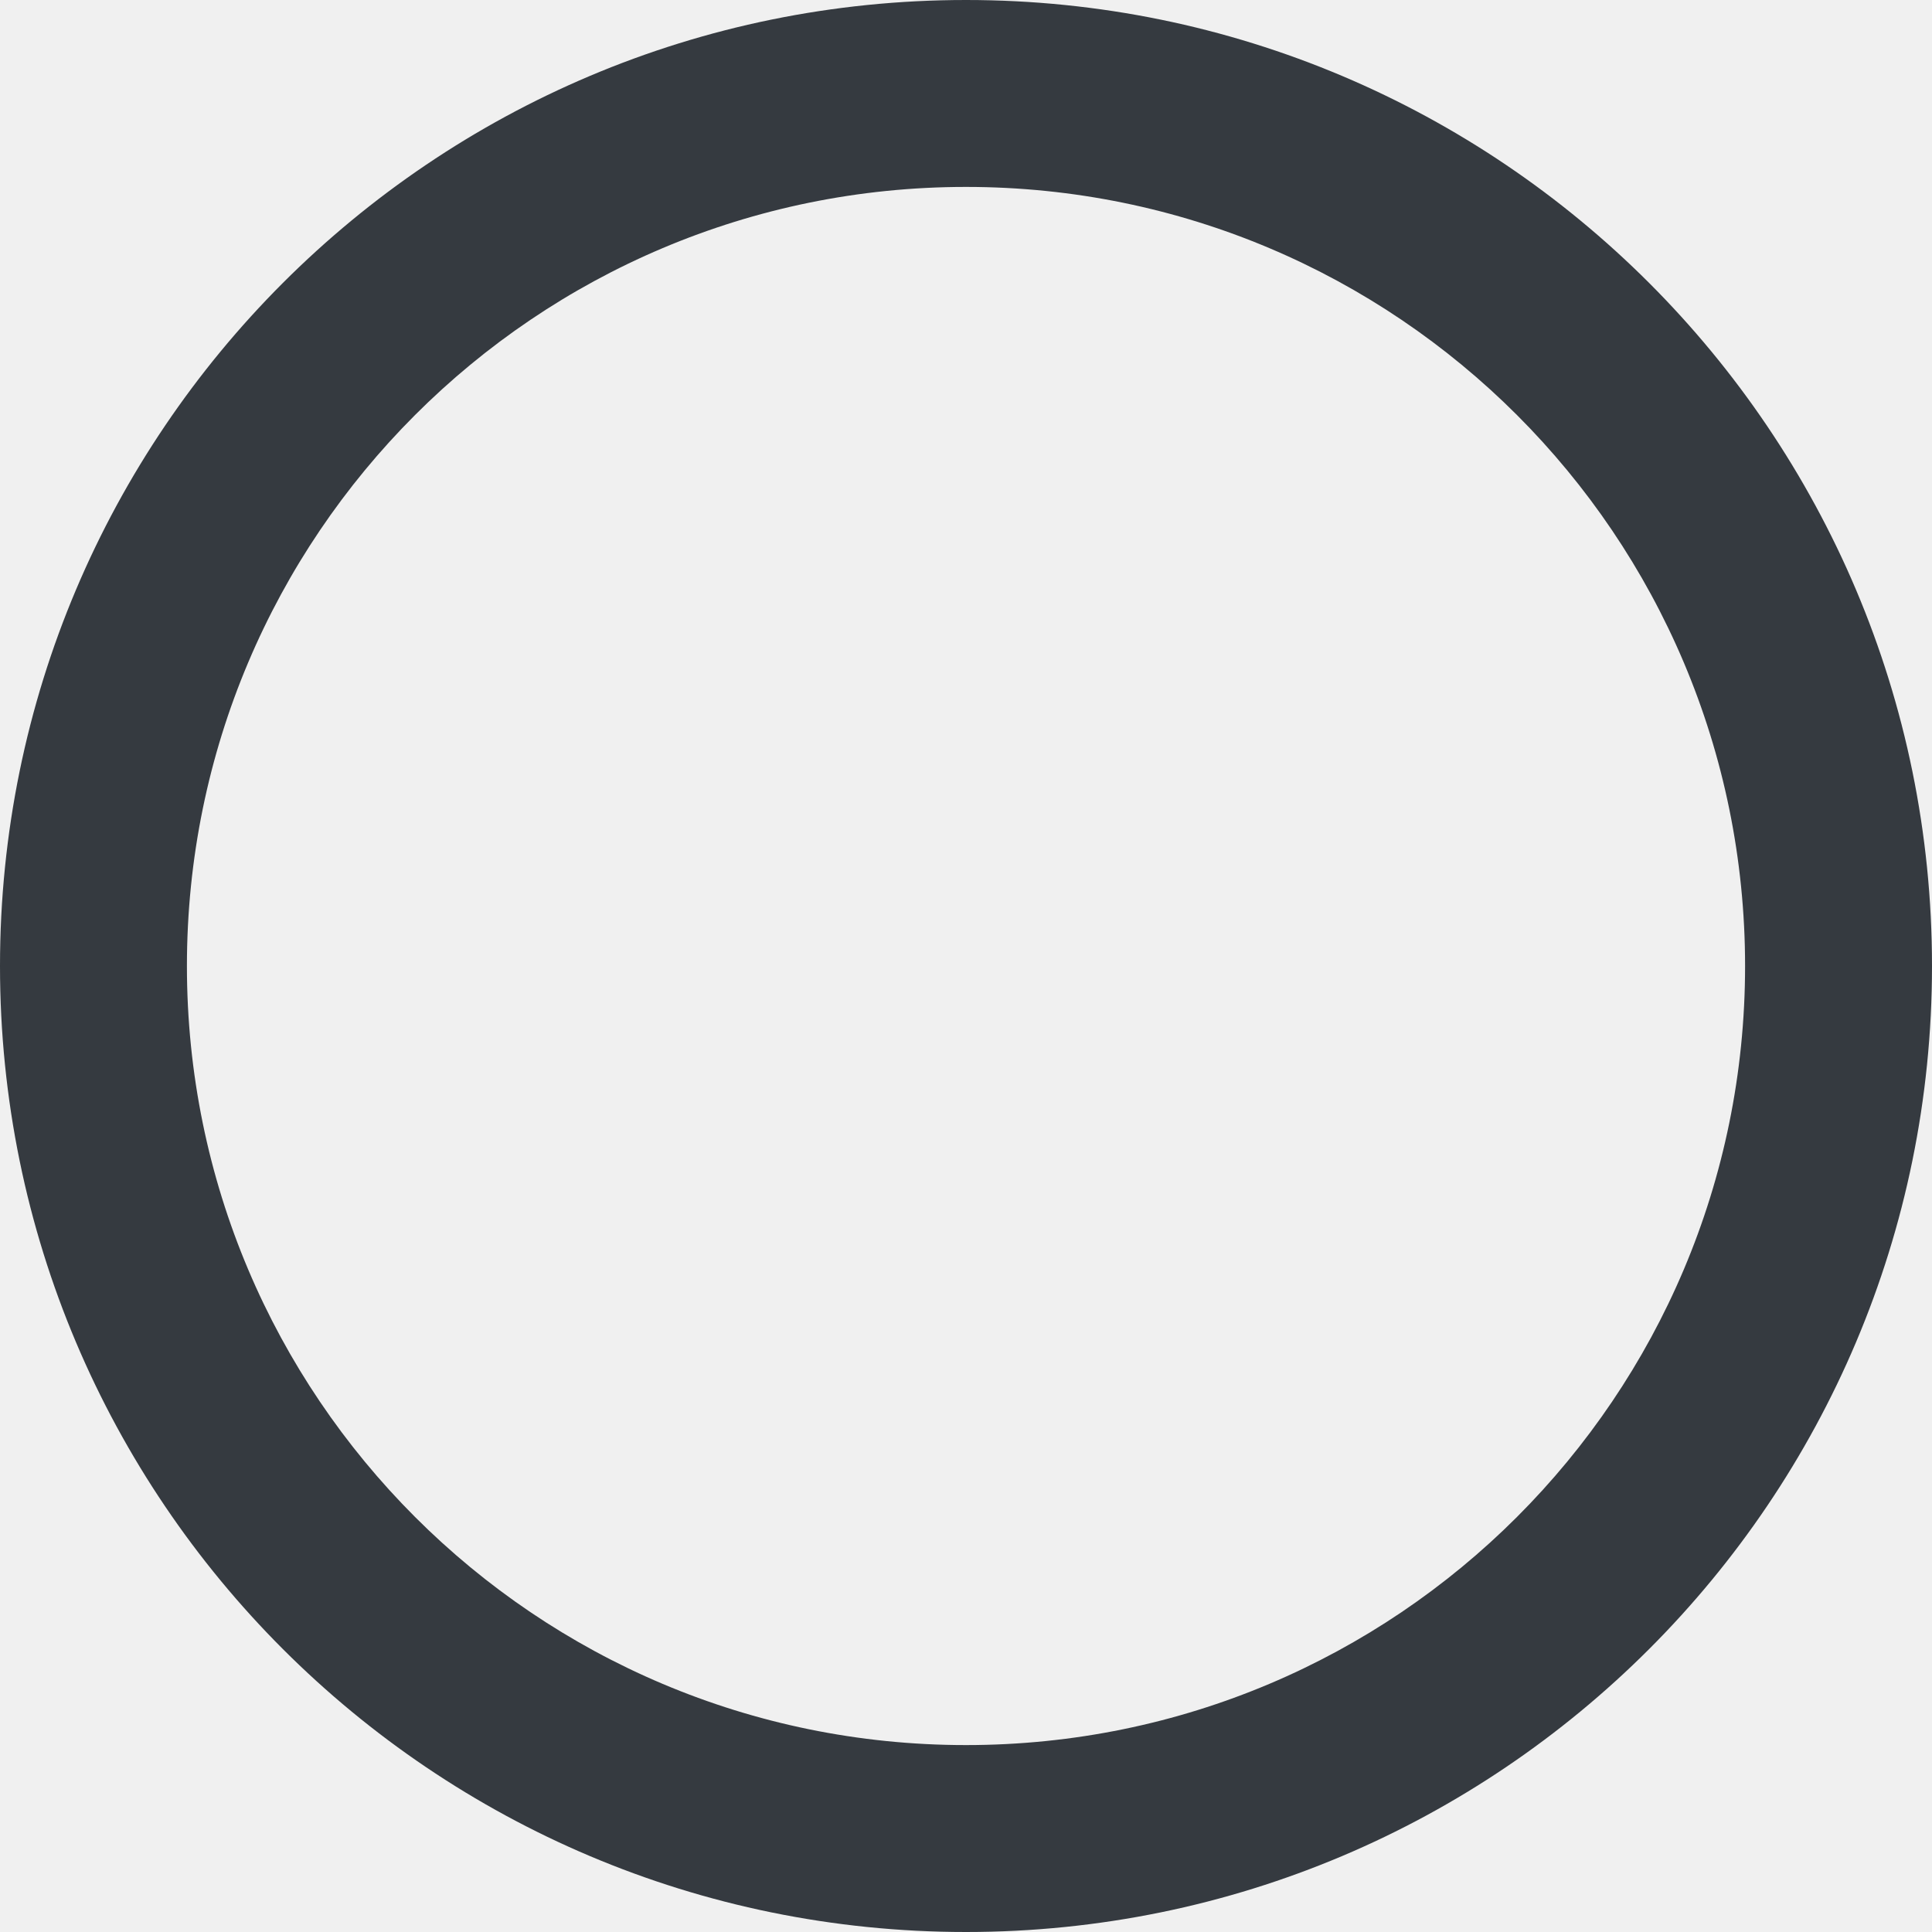
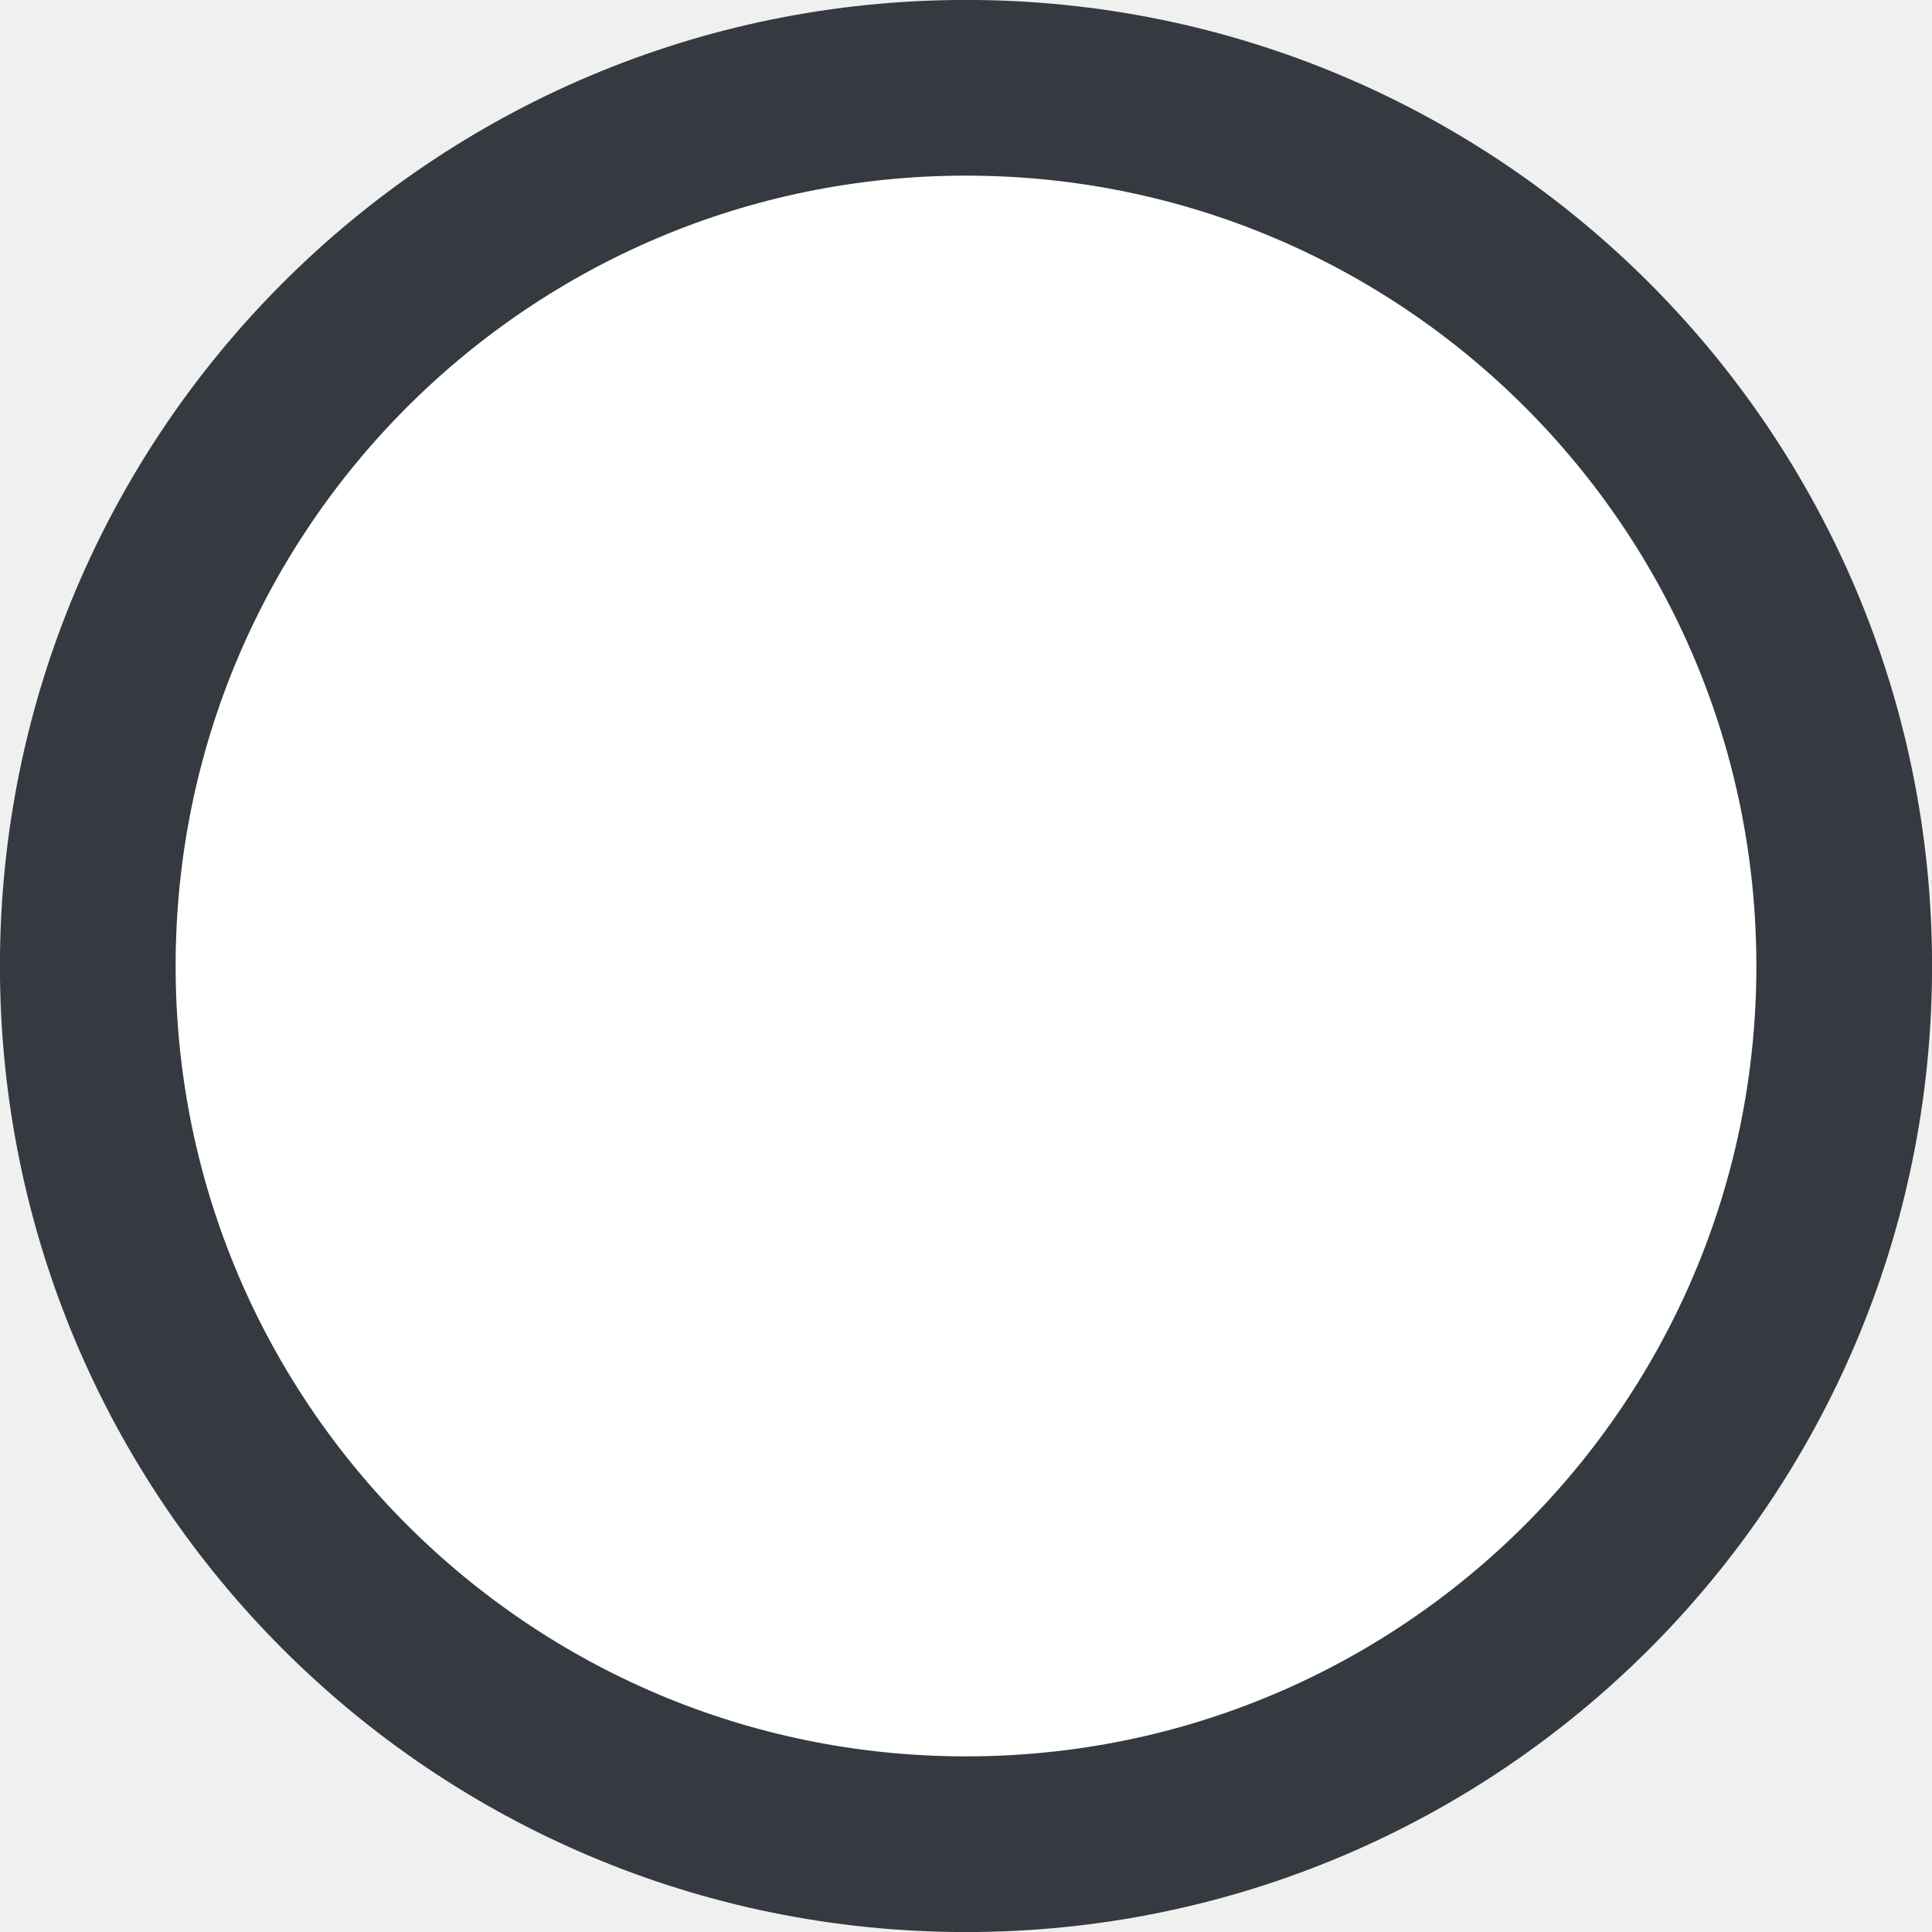
<svg xmlns="http://www.w3.org/2000/svg" viewBox="0 0 16 16" version="1.1" id="svg832" width="16" height="16">
  <defs id="defs836" />
-   <path d="M 8,0 C 3.581,0 0,3.581 0,8 c 0,4.419 3.581,8 8,8 4.419,0 8,-3.581 8,-8 C 16,3.581 12.419,0 8,0 Z M 8,14.452 C 4.435,14.452 1.548,11.565 1.548,8 1.548,4.435 4.435,1.548 8,1.548 c 3.565,0 6.452,2.887 6.452,6.452 0,3.565 -2.887,6.452 -6.452,6.452 z" id="path830" style="fill:#353a40;fill-opacity:1;stroke-width:0.032" />
+   <path d="m 8,0.727 c -4.018,0 -7.273,3.255 -7.273,7.273 0,4.018 3.255,7.273 7.273,7.273 4.018,0 7.273,-3.255 7.273,-7.273 0,-4.018 -3.255,-7.273 -7.273,-7.273 z" id="path830-2" style="fill:#ffffff;fill-opacity:1;stroke:#353a40;stroke-width:1.455;stroke-miterlimit:4;stroke-dasharray:none;stroke-opacity:1" />
</svg>
